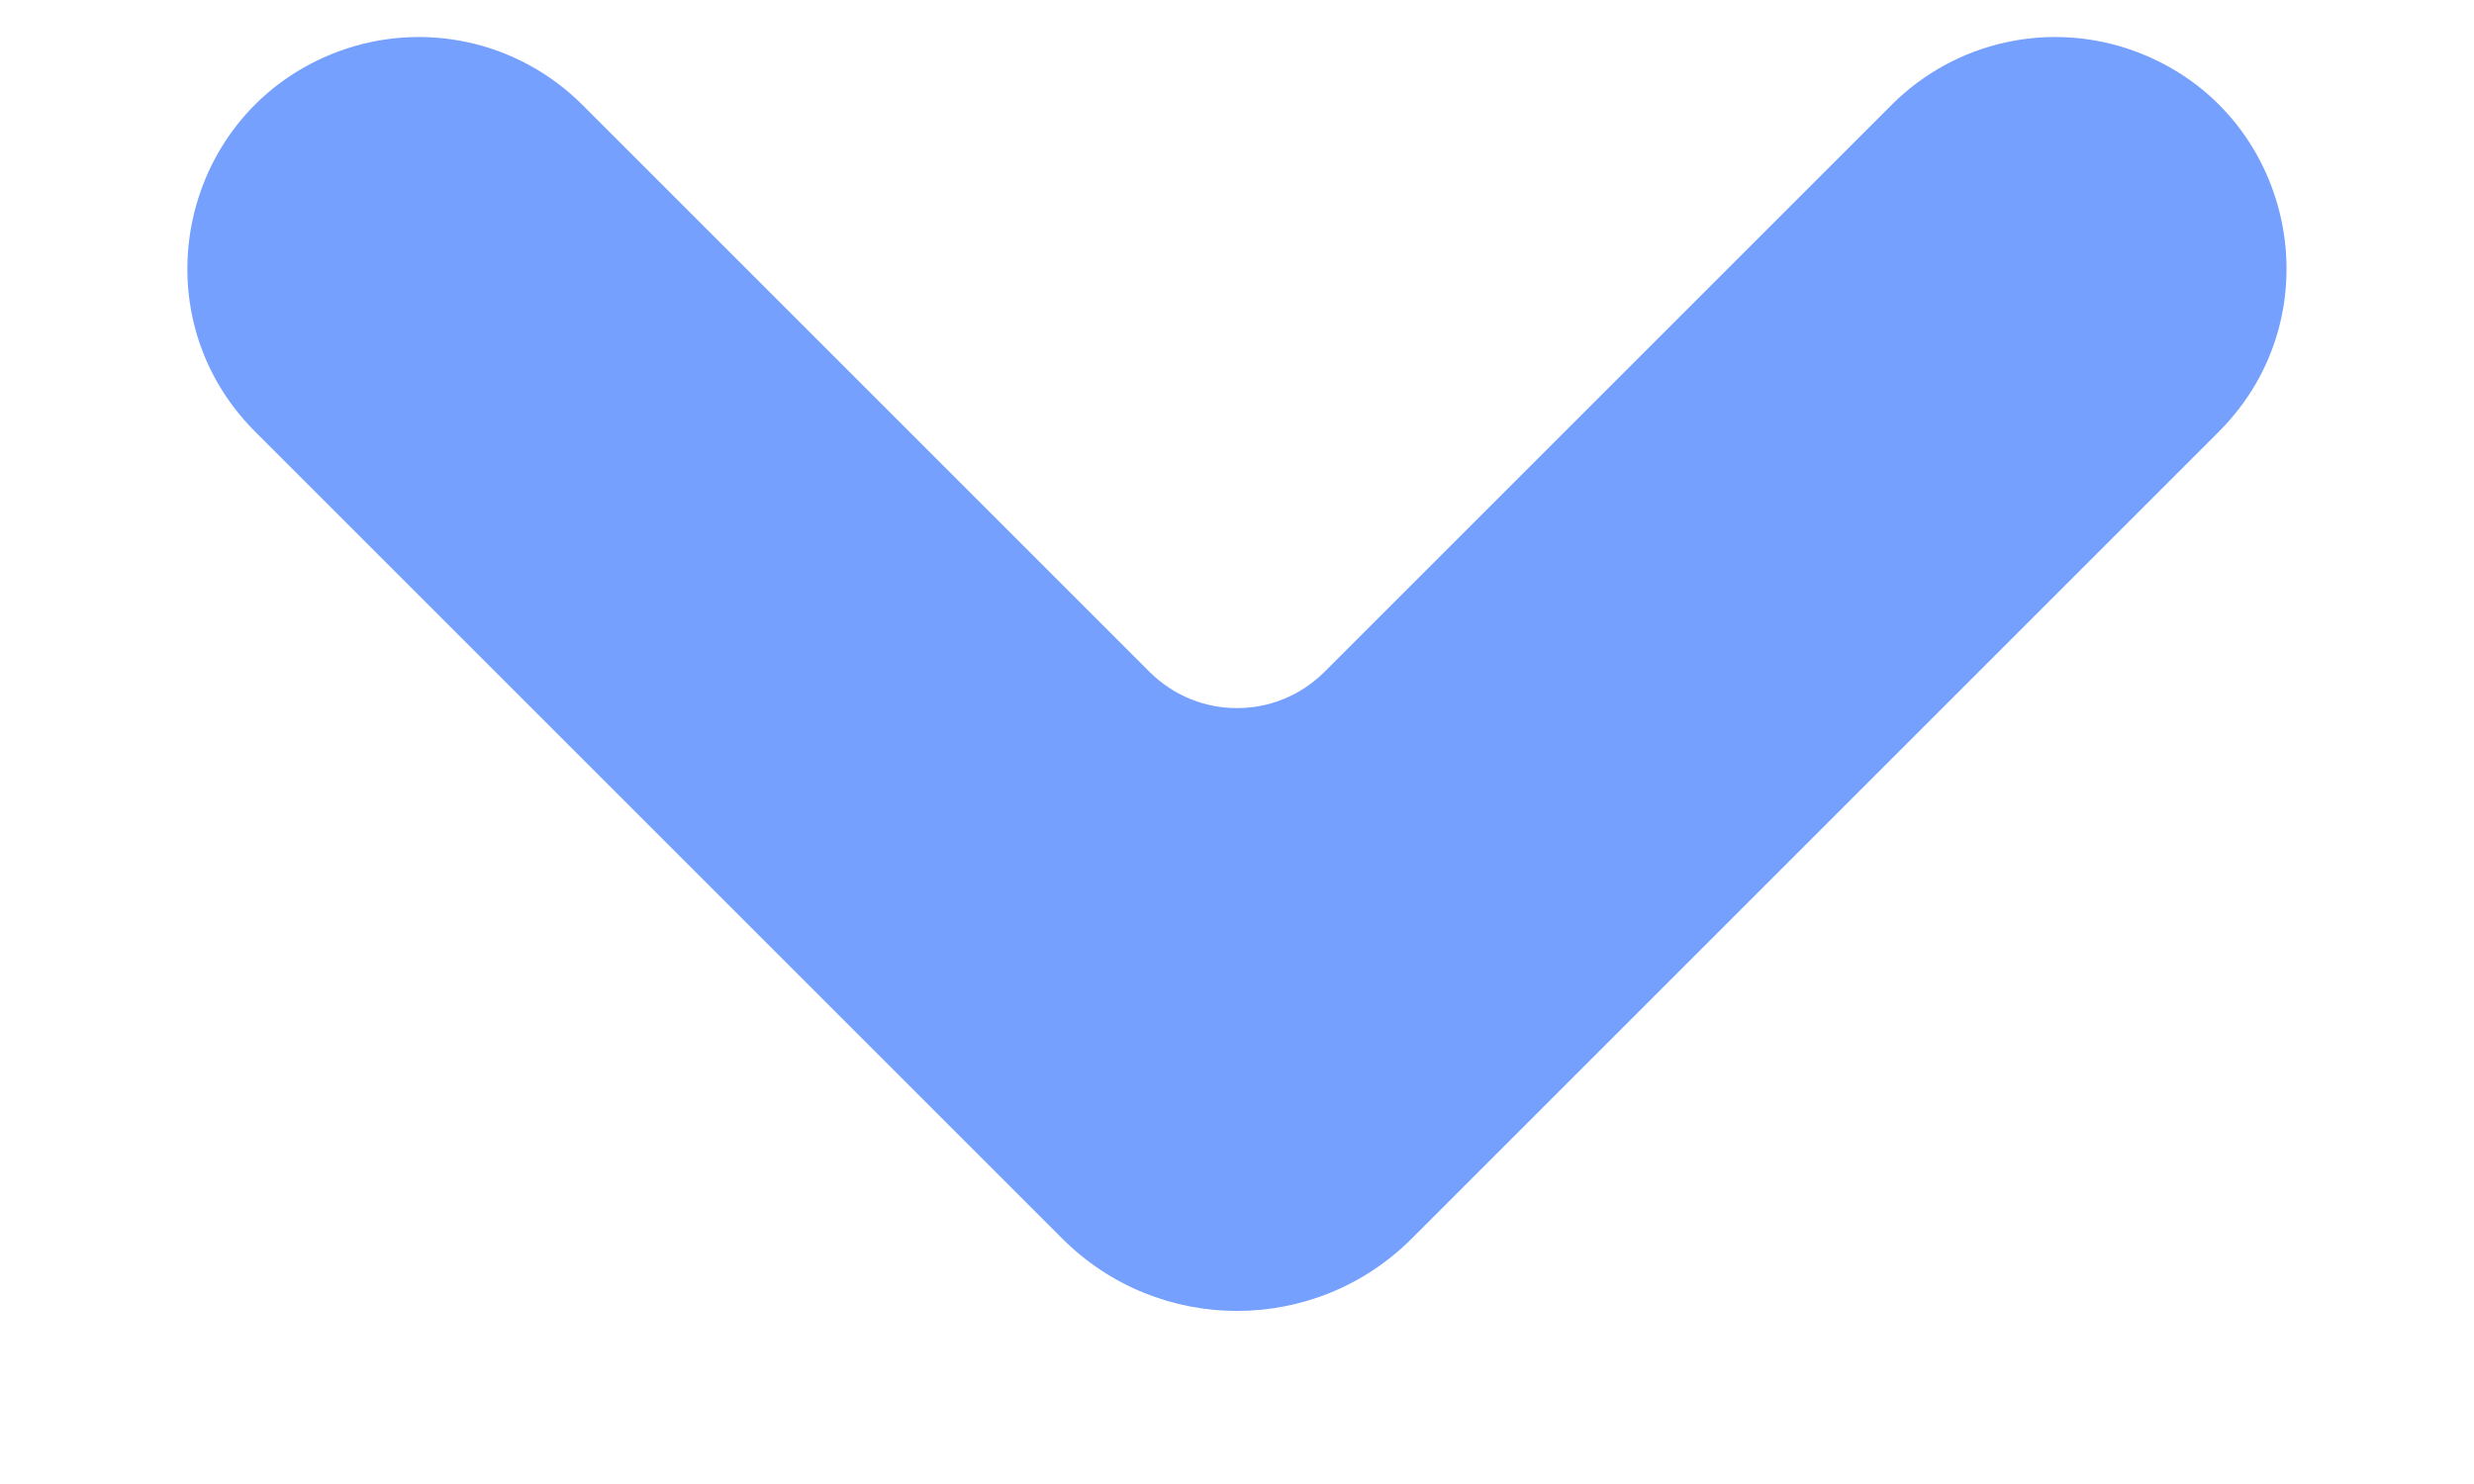
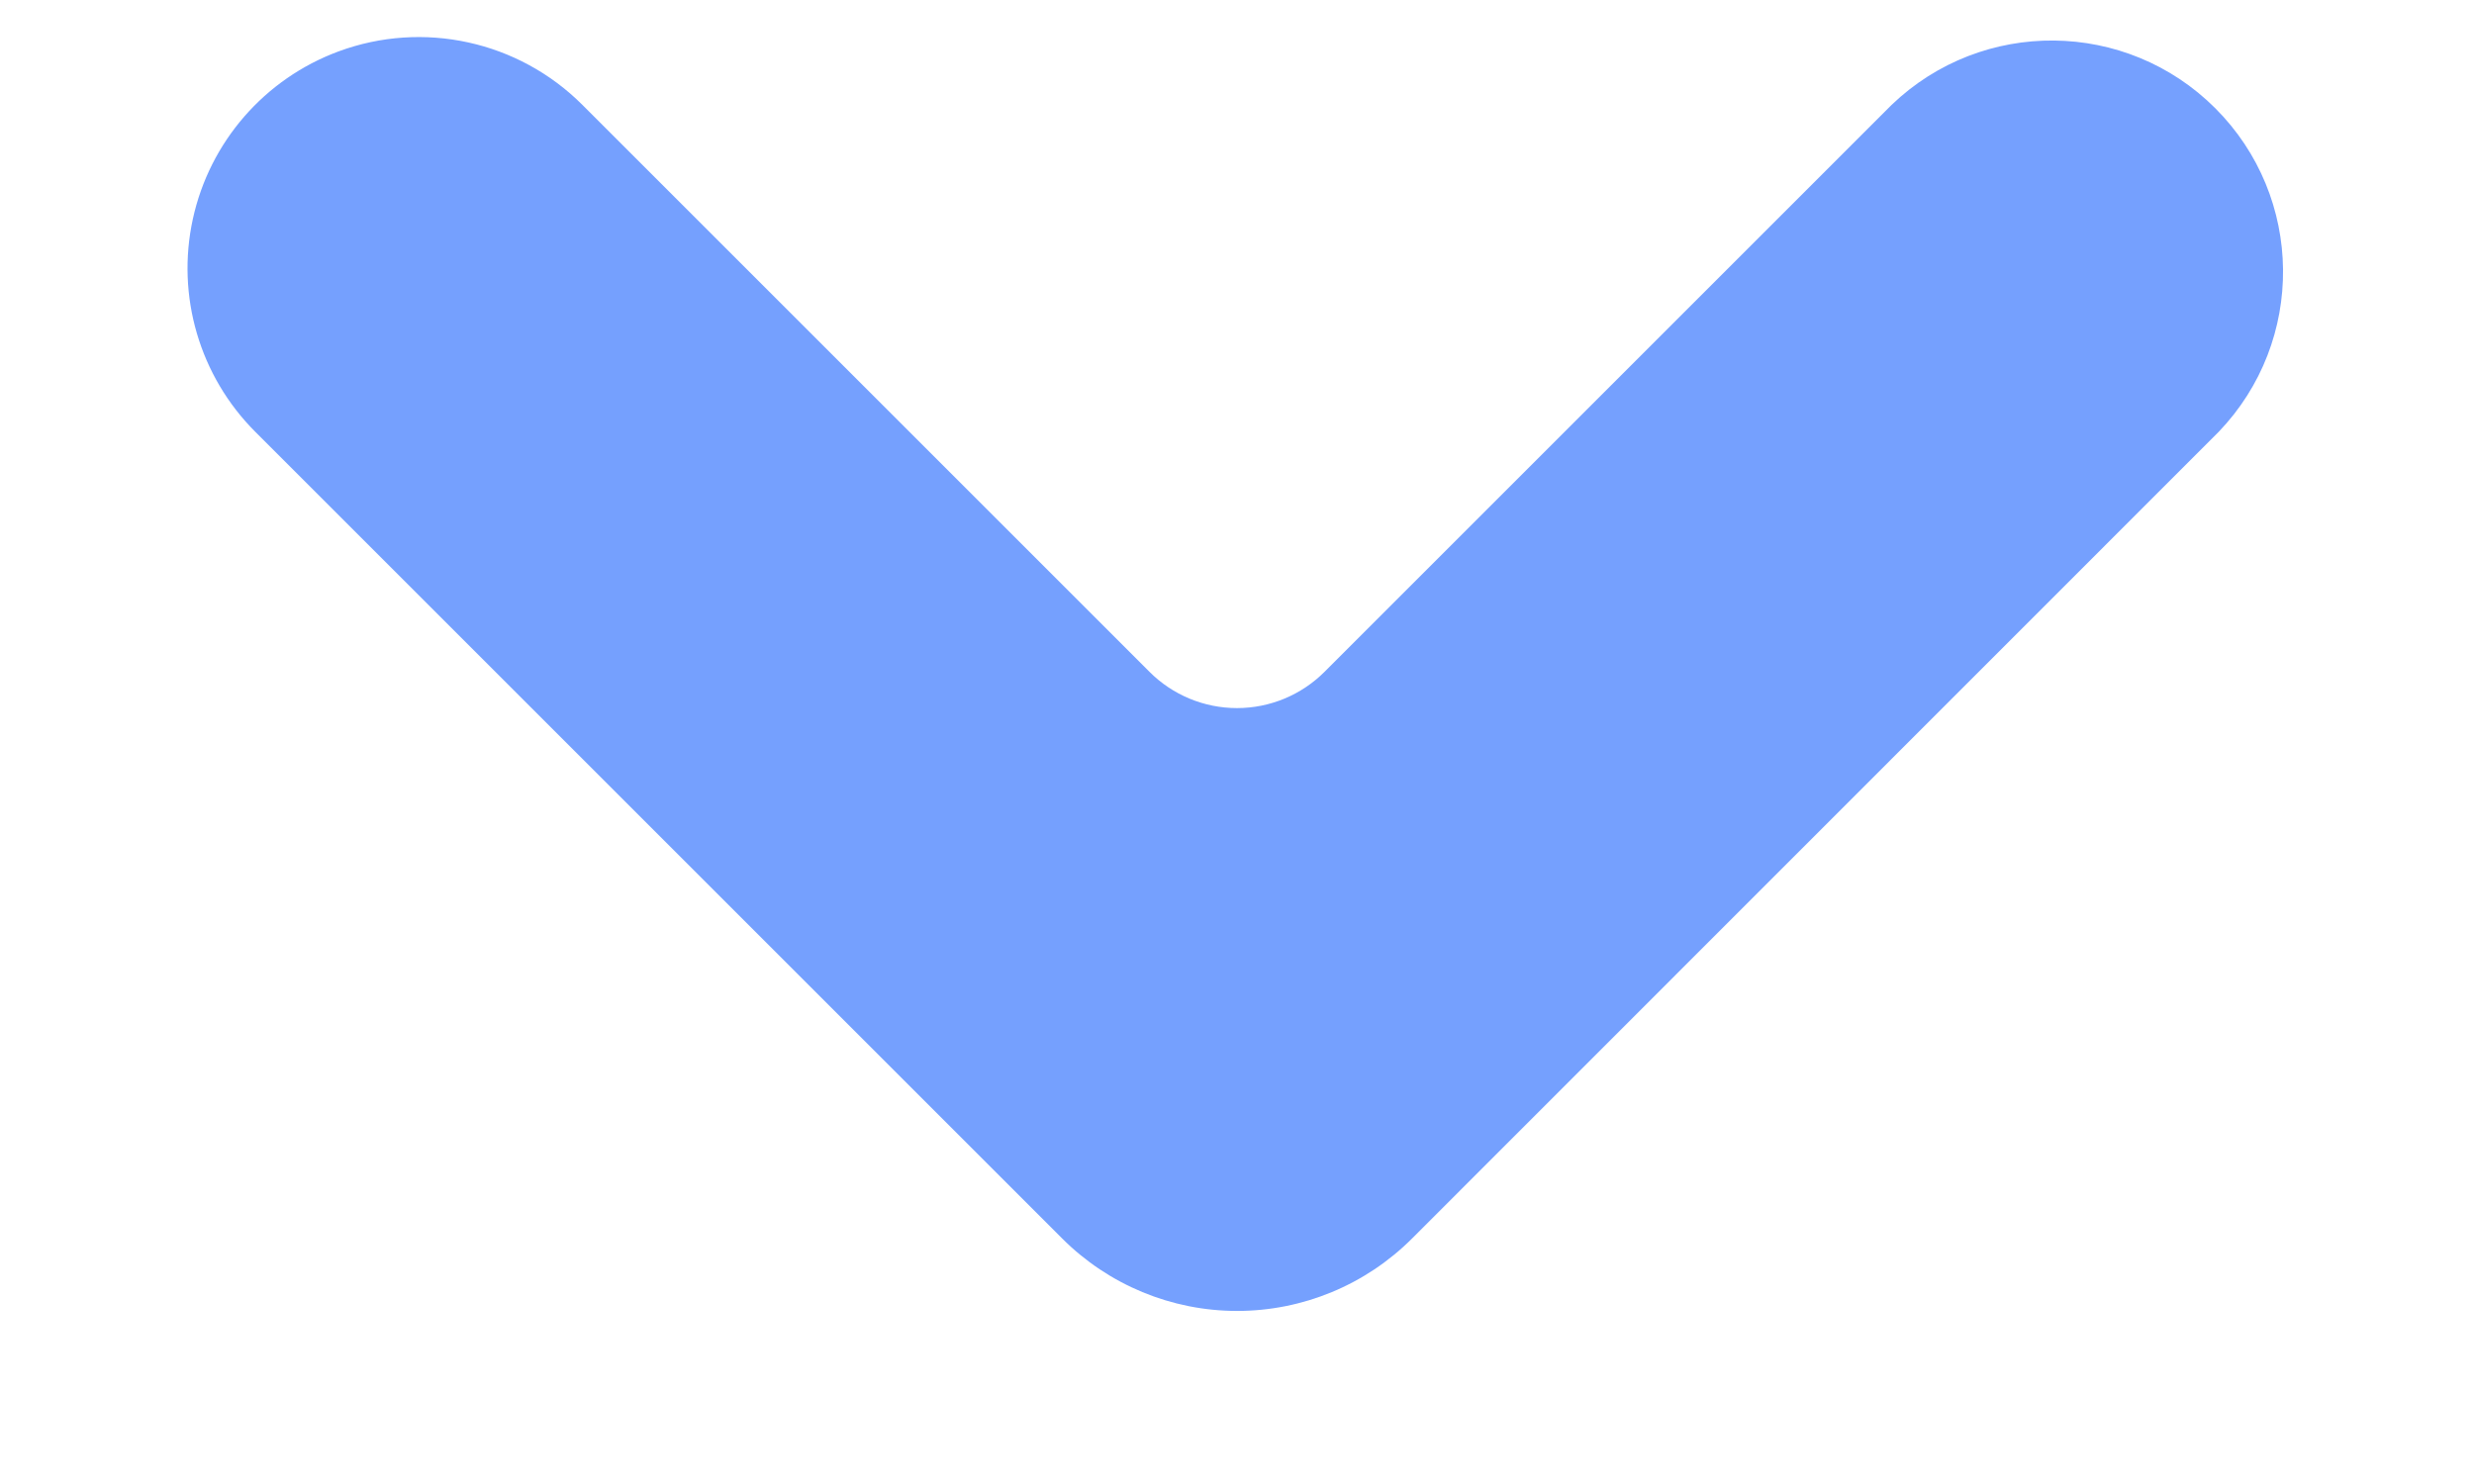
- <svg xmlns="http://www.w3.org/2000/svg" width="10" height="6" viewBox="0 0 10 6" fill="none">
-   <path d="M1.368 0.208C1.711 0.081 2.095 0.165 2.354 0.424L4.646 2.716C4.842 2.912 5.158 2.912 5.354 2.716L7.646 0.424C7.905 0.165 8.289 0.081 8.632 0.208V0.208C9.271 0.445 9.45 1.264 8.968 1.746L5.707 5.007C5.317 5.398 4.683 5.398 4.293 5.007L1.032 1.746C0.549 1.264 0.729 0.445 1.368 0.208V0.208Z" fill="#75A0FE" />
+ <svg xmlns="http://www.w3.org/2000/svg" width="10" height="6" fill="none">
+   <path d="M1.368.208a.935.935 0 01.986.216l2.292 2.292a.5.5 0 00.708 0L7.646.424a.935.935 0 011.322 1.322l-3.26 3.261a1 1 0 01-1.415 0L1.032 1.746A.935.935 0 011.368.208z" fill="#75A0FE" />
</svg>
